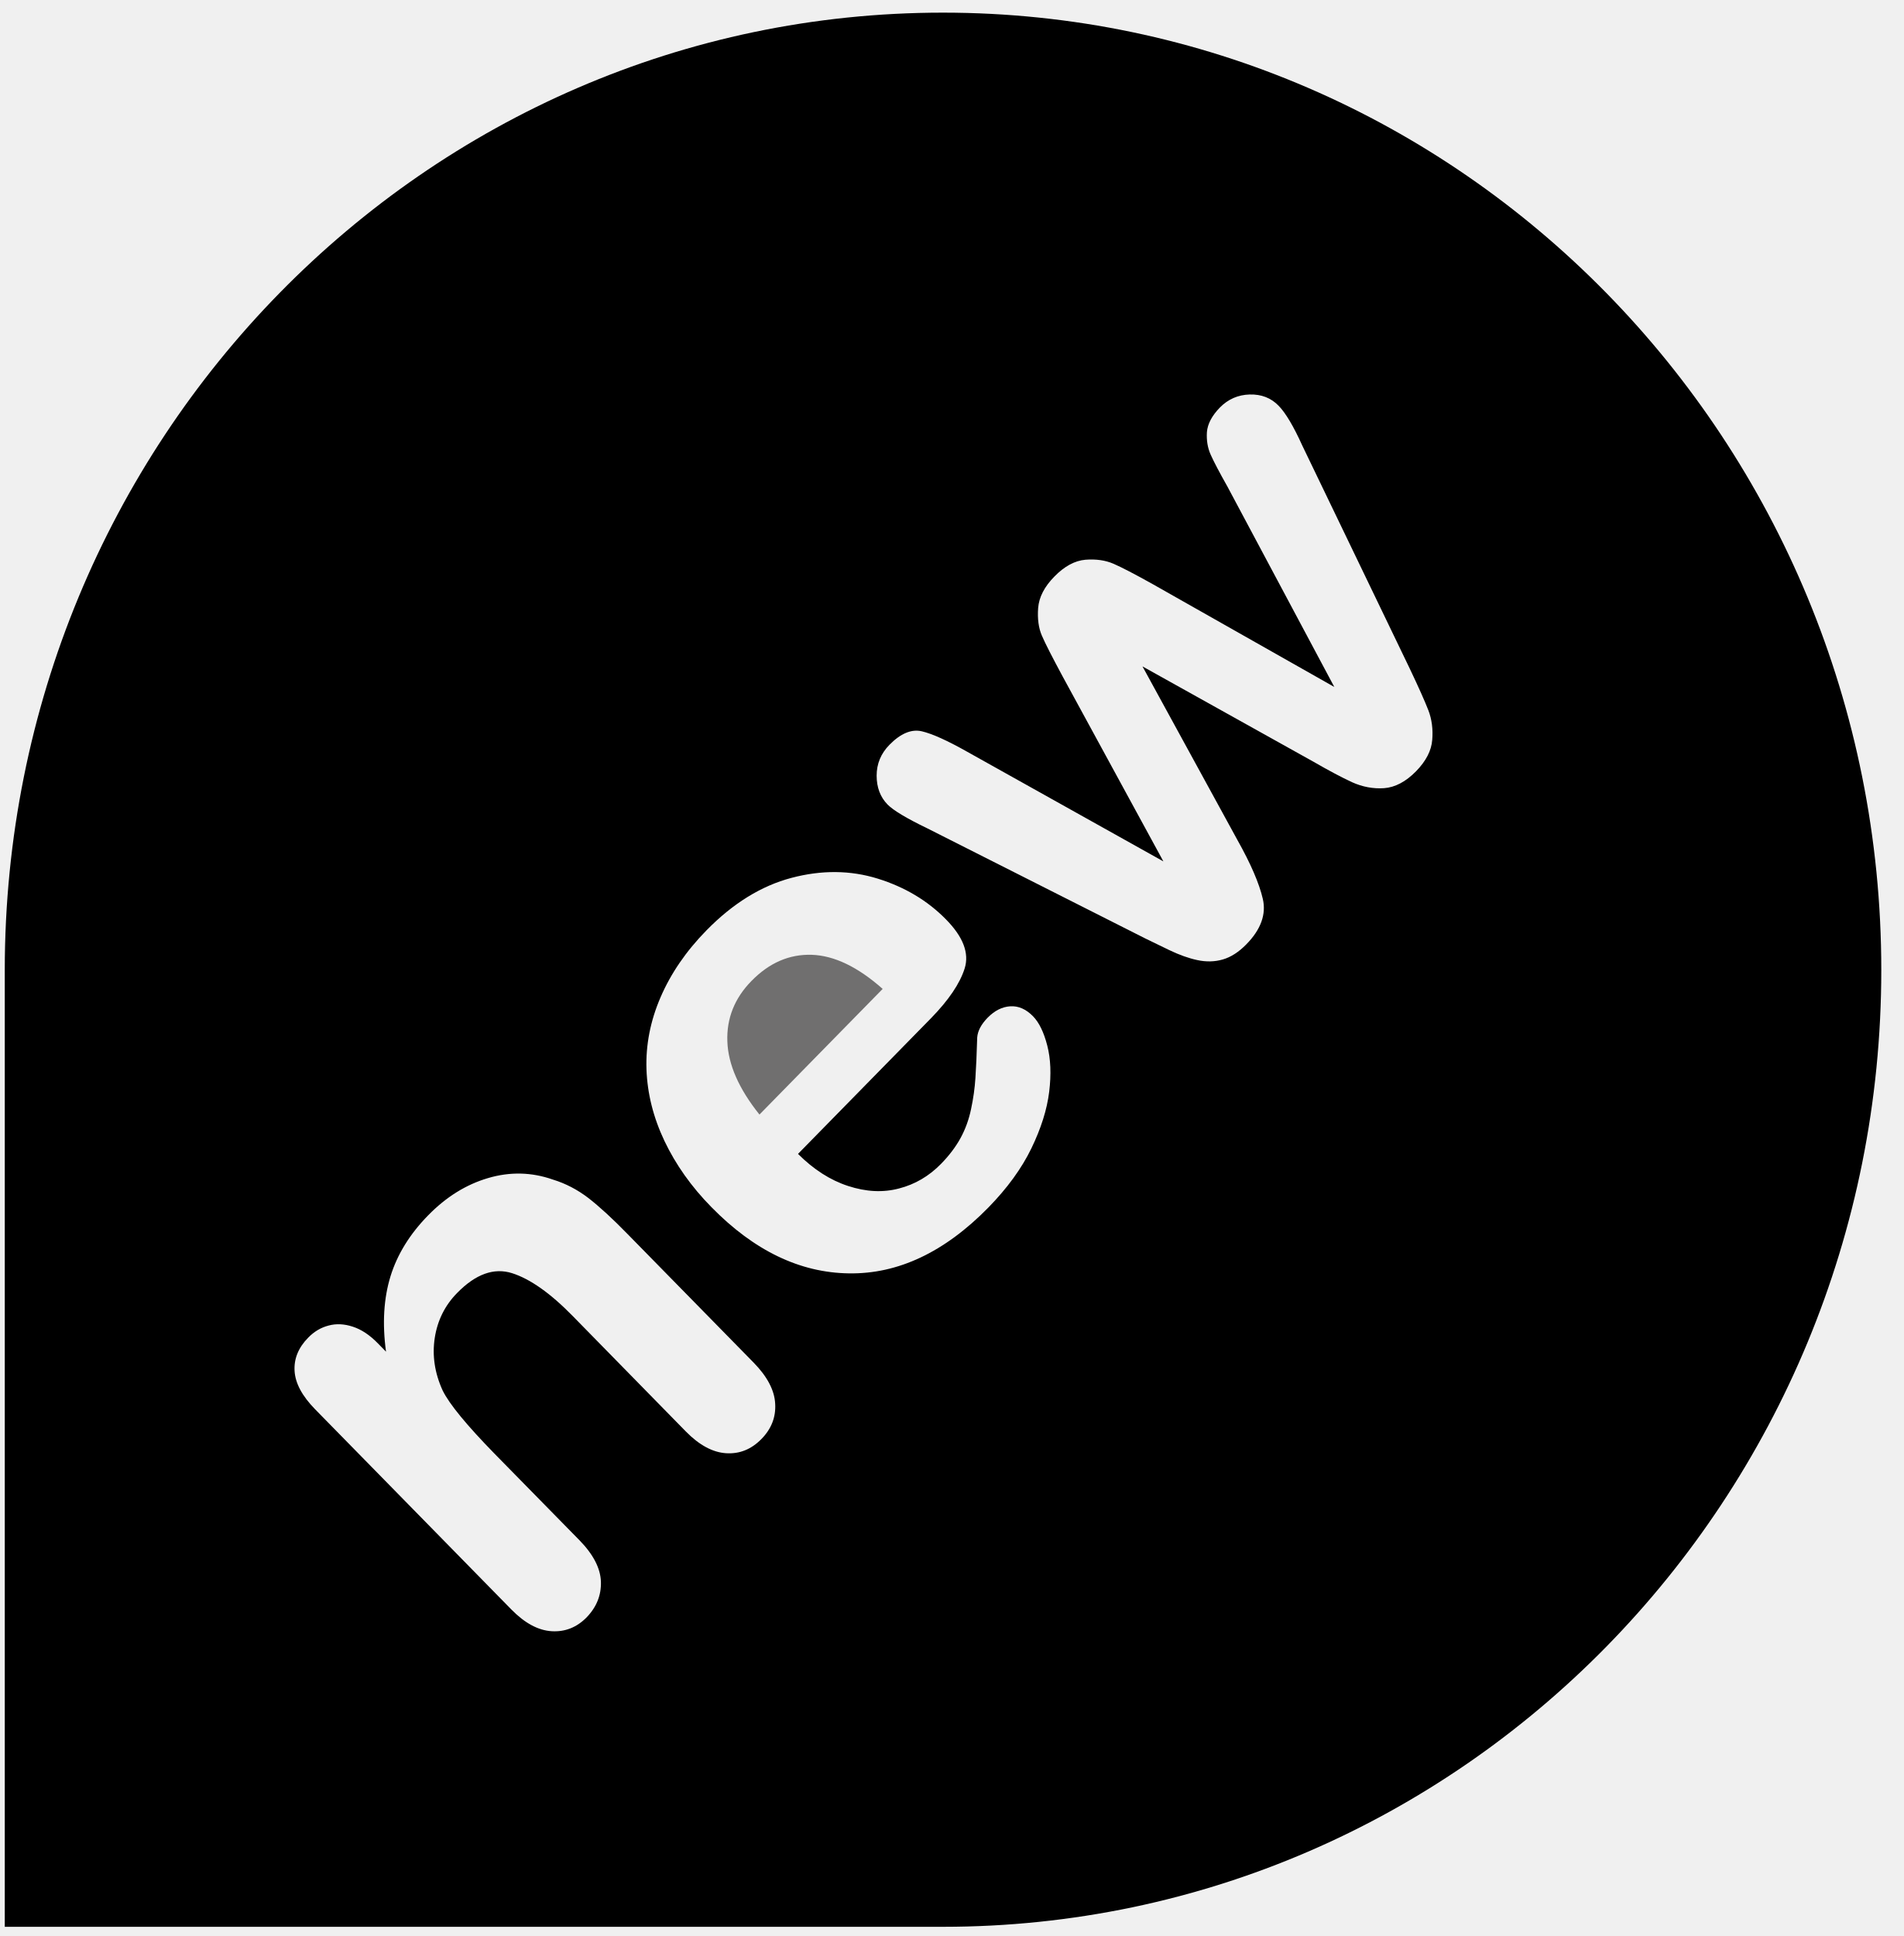
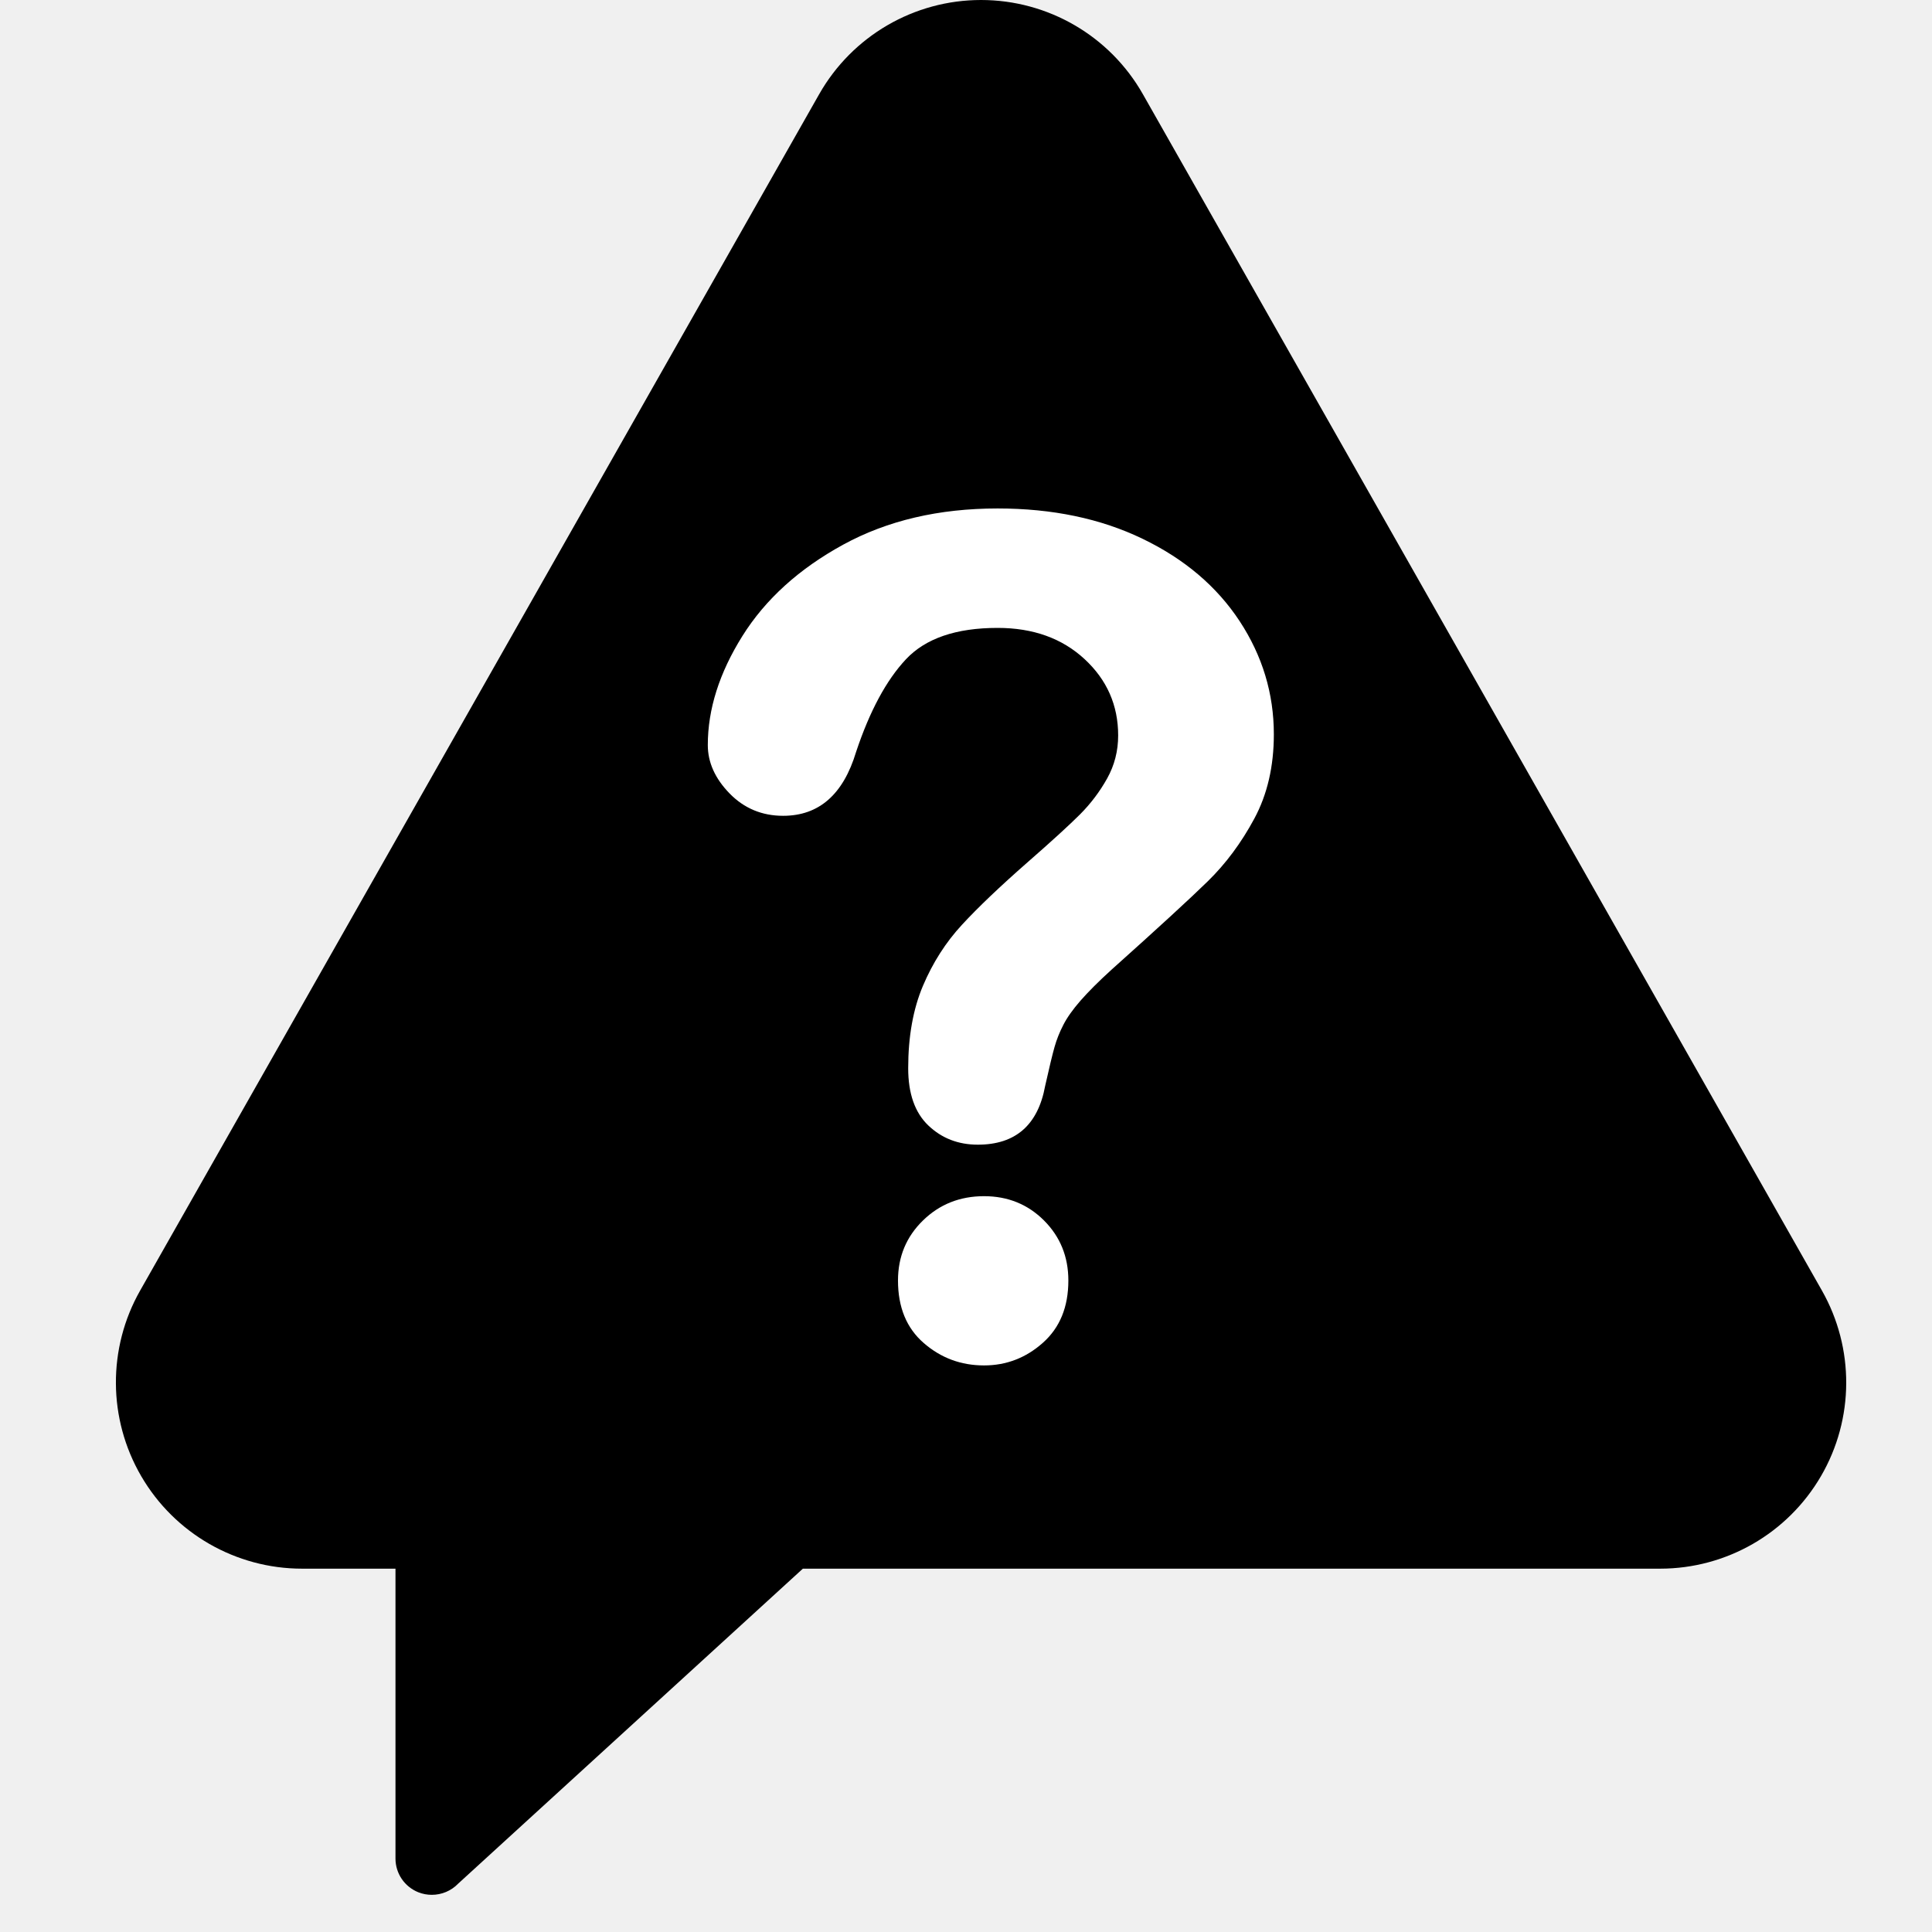
- <svg xmlns="http://www.w3.org/2000/svg" width="59px" height="60px" viewBox="0 0 59 60" version="1.1">
+ <svg xmlns="http://www.w3.org/2000/svg" width="50px" height="50px" viewBox="0 0 50 50" version="1.1">
  <description>Created with Sketch (http://www.bohemiancoding.com/sketch)</description>
  <defs />
  <g id="Page-1" stroke="none" stroke-width="1" fill="none" fill-rule="evenodd">
-     <g id="Group">
-       <path d="M29.227,0.392 C13.164,0.392 0.148,13.676 0.148,30.06 L0.148,59.715 L29.227,59.715 C45.286,59.715 58.312,46.445 58.312,30.06 C58.312,13.676 45.287,0.392 29.227,0.392 L29.227,0.392 L29.227,0.392 M23.602,44.597 C23.287,44.918 22.925,45.064 22.506,45.038 C22.089,45.011 21.676,44.788 21.262,44.368 L17.754,40.788 C17.061,40.079 16.432,39.636 15.872,39.458 C15.311,39.281 14.742,39.484 14.167,40.074 C13.793,40.454 13.56,40.919 13.476,41.461 C13.392,42.005 13.472,42.55 13.72,43.093 C13.929,43.518 14.466,44.168 15.322,45.046 L17.962,47.736 C18.388,48.172 18.611,48.6 18.626,49.018 C18.639,49.439 18.491,49.808 18.178,50.13 C17.873,50.438 17.514,50.579 17.098,50.554 C16.68,50.528 16.268,50.305 15.854,49.885 L9.767,43.676 C9.366,43.265 9.154,42.872 9.131,42.492 C9.107,42.112 9.248,41.767 9.551,41.458 C9.735,41.268 9.947,41.142 10.185,41.081 C10.419,41.017 10.671,41.029 10.935,41.116 C11.202,41.202 11.46,41.374 11.712,41.632 L11.965,41.891 C11.846,41.016 11.894,40.236 12.104,39.554 C12.315,38.873 12.706,38.239 13.276,37.66 C13.834,37.091 14.449,36.71 15.129,36.51 C15.808,36.31 16.478,36.326 17.134,36.556 C17.531,36.677 17.898,36.869 18.238,37.129 C18.578,37.394 18.978,37.759 19.44,38.233 L23.359,42.229 C23.78,42.659 24.006,43.085 24.027,43.501 C24.053,43.917 23.911,44.281 23.602,44.597 C23.602,44.597 23.911,44.281 23.602,44.597 L23.602,44.597 M32.52,33.839 C32.453,34.386 32.269,34.969 31.968,35.591 C31.667,36.212 31.22,36.826 30.631,37.428 C29.276,38.807 27.839,39.487 26.316,39.464 C24.795,39.445 23.373,38.76 22.051,37.411 C21.428,36.778 20.945,36.094 20.596,35.362 C20.249,34.63 20.064,33.889 20.038,33.138 C20.013,32.389 20.156,31.645 20.474,30.908 C20.791,30.172 21.262,29.482 21.896,28.835 C22.718,27.996 23.599,27.452 24.534,27.206 C25.469,26.959 26.36,26.968 27.205,27.23 C28.048,27.492 28.754,27.914 29.326,28.498 C29.856,29.038 30.047,29.542 29.901,30.012 C29.753,30.482 29.404,30.997 28.854,31.56 L24.735,35.761 C25.218,36.244 25.735,36.576 26.289,36.756 C26.844,36.937 27.366,36.965 27.865,36.833 C28.36,36.706 28.795,36.452 29.171,36.067 C29.422,35.81 29.622,35.545 29.772,35.272 C29.922,34.998 30.031,34.698 30.099,34.372 C30.169,34.043 30.214,33.722 30.234,33.407 C30.255,33.092 30.274,32.675 30.289,32.154 C30.304,31.95 30.412,31.746 30.613,31.54 C30.828,31.321 31.064,31.202 31.314,31.187 C31.567,31.171 31.801,31.274 32.018,31.494 C32.208,31.688 32.355,31.992 32.461,32.404 C32.567,32.815 32.587,33.294 32.52,33.839 C32.52,33.839 32.587,33.294 32.52,33.839 L32.52,33.839 M43.892,23.903 C43.573,24.228 43.241,24.402 42.9,24.427 C42.559,24.45 42.227,24.386 41.908,24.242 C41.589,24.094 41.193,23.885 40.72,23.612 L35.412,20.653 L38.352,26.028 C38.768,26.768 39.031,27.378 39.142,27.858 C39.253,28.336 39.081,28.81 38.628,29.27 C38.396,29.506 38.155,29.662 37.904,29.735 C37.652,29.809 37.388,29.814 37.112,29.755 C36.835,29.696 36.545,29.591 36.234,29.441 C35.922,29.291 35.675,29.171 35.496,29.083 L28.747,25.674 C28.104,25.364 27.693,25.118 27.512,24.935 C27.287,24.706 27.172,24.406 27.172,24.038 C27.172,23.671 27.305,23.353 27.566,23.086 C27.915,22.729 28.252,22.59 28.572,22.664 C28.894,22.739 29.364,22.951 29.979,23.298 L36.06,26.696 L32.935,20.96 C32.611,20.358 32.396,19.938 32.294,19.7 C32.192,19.466 32.153,19.178 32.178,18.844 C32.204,18.509 32.372,18.182 32.681,17.869 C32.994,17.548 33.314,17.376 33.644,17.347 C33.973,17.322 34.262,17.363 34.512,17.471 C34.761,17.579 35.169,17.79 35.734,18.106 L41.358,21.29 L38.042,15.074 C37.793,14.634 37.622,14.305 37.527,14.094 C37.432,13.883 37.393,13.649 37.409,13.393 C37.429,13.14 37.564,12.883 37.815,12.626 C38.068,12.37 38.375,12.236 38.734,12.226 C39.095,12.216 39.393,12.33 39.629,12.572 C39.846,12.792 40.093,13.206 40.369,13.816 L43.694,20.716 C43.973,21.302 44.166,21.737 44.274,22.014 C44.38,22.291 44.421,22.597 44.393,22.932 C44.368,23.263 44.2,23.587 43.892,23.903 C43.892,23.903 44.2,23.587 43.892,23.903 L43.892,23.903" id="Shape" fill="#000000" />
-       <path d="M25.16,29.591 C24.466,29.569 23.842,29.839 23.292,30.402 C22.768,30.936 22.519,31.562 22.545,32.275 C22.569,32.989 22.901,33.744 23.54,34.542 L27.359,30.648 C26.588,29.964 25.854,29.614 25.16,29.591 C25.16,29.591 25.854,29.614 25.16,29.591 L25.16,29.591" id="Shape" fill="#706F6F" />
-     </g>
+     <path d="M47.151,33.399 L29.579,2.44 C28.724,0.93 27.123,0 25.389,0 C23.656,0 22.055,0.931 21.199,2.44 L3.627,33.399 C2.781,34.889 2.791,36.719 3.654,38.202 C4.517,39.685 6.103,40.597 7.818,40.597 L10.235,40.597 L10.235,48.099 C10.235,48.484 10.469,48.829 10.827,48.972 C10.941,49.017 11.058,49.038 11.176,49.038 C11.429,49.038 11.678,48.936 11.859,48.747 L20.778,40.597 L42.964,40.597 C44.679,40.597 46.264,39.685 47.127,38.202 C47.99,36.719 47.997,34.89 47.151,33.399 C47.151,33.399 47.997,34.89 47.151,33.399 L47.151,33.399" id="Shape" fill="#000000" />
+     <path d="M18.318,19.282 C18.318,18.354 18.616,17.415 19.212,16.462 C19.808,15.51 20.677,14.722 21.819,14.097 C22.962,13.472 24.295,13.159 25.818,13.159 C27.234,13.159 28.484,13.42 29.568,13.943 C30.652,14.465 31.49,15.176 32.081,16.074 C32.671,16.973 32.967,17.949 32.967,19.004 C32.967,19.834 32.798,20.562 32.461,21.187 C32.125,21.812 31.724,22.351 31.26,22.805 C30.796,23.259 29.964,24.023 28.763,25.098 C28.431,25.4 28.165,25.667 27.964,25.896 C27.764,26.125 27.615,26.335 27.518,26.526 C27.42,26.716 27.344,26.907 27.291,27.097 C27.237,27.288 27.156,27.622 27.049,28.101 C26.863,29.116 26.282,29.624 25.306,29.624 C24.798,29.624 24.371,29.458 24.024,29.126 C23.677,28.794 23.504,28.301 23.504,27.646 C23.504,26.826 23.631,26.116 23.885,25.515 C24.139,24.915 24.476,24.387 24.896,23.933 C25.315,23.479 25.882,22.939 26.595,22.314 C27.22,21.768 27.671,21.355 27.95,21.077 C28.228,20.798 28.462,20.488 28.653,20.146 C28.843,19.805 28.938,19.434 28.938,19.033 C28.938,18.252 28.648,17.593 28.067,17.056 C27.486,16.519 26.736,16.25 25.818,16.25 C24.744,16.25 23.953,16.521 23.445,17.063 C22.937,17.605 22.508,18.403 22.156,19.458 C21.824,20.562 21.194,21.113 20.267,21.113 C19.72,21.113 19.258,20.92 18.882,20.535 C18.506,20.149 18.318,19.731 18.318,19.282 Z M25.467,35.337 C24.871,35.337 24.351,35.144 23.907,34.758 C23.462,34.373 23.24,33.833 23.24,33.14 C23.24,32.524 23.455,32.007 23.885,31.587 C24.314,31.167 24.842,30.957 25.467,30.957 C26.082,30.957 26.6,31.167 27.02,31.587 C27.439,32.007 27.649,32.524 27.649,33.14 C27.649,33.823 27.43,34.36 26.99,34.751 C26.551,35.142 26.043,35.337 25.467,35.337 Z" id="?" fill="#FFFFFF" />
  </g>
</svg>
